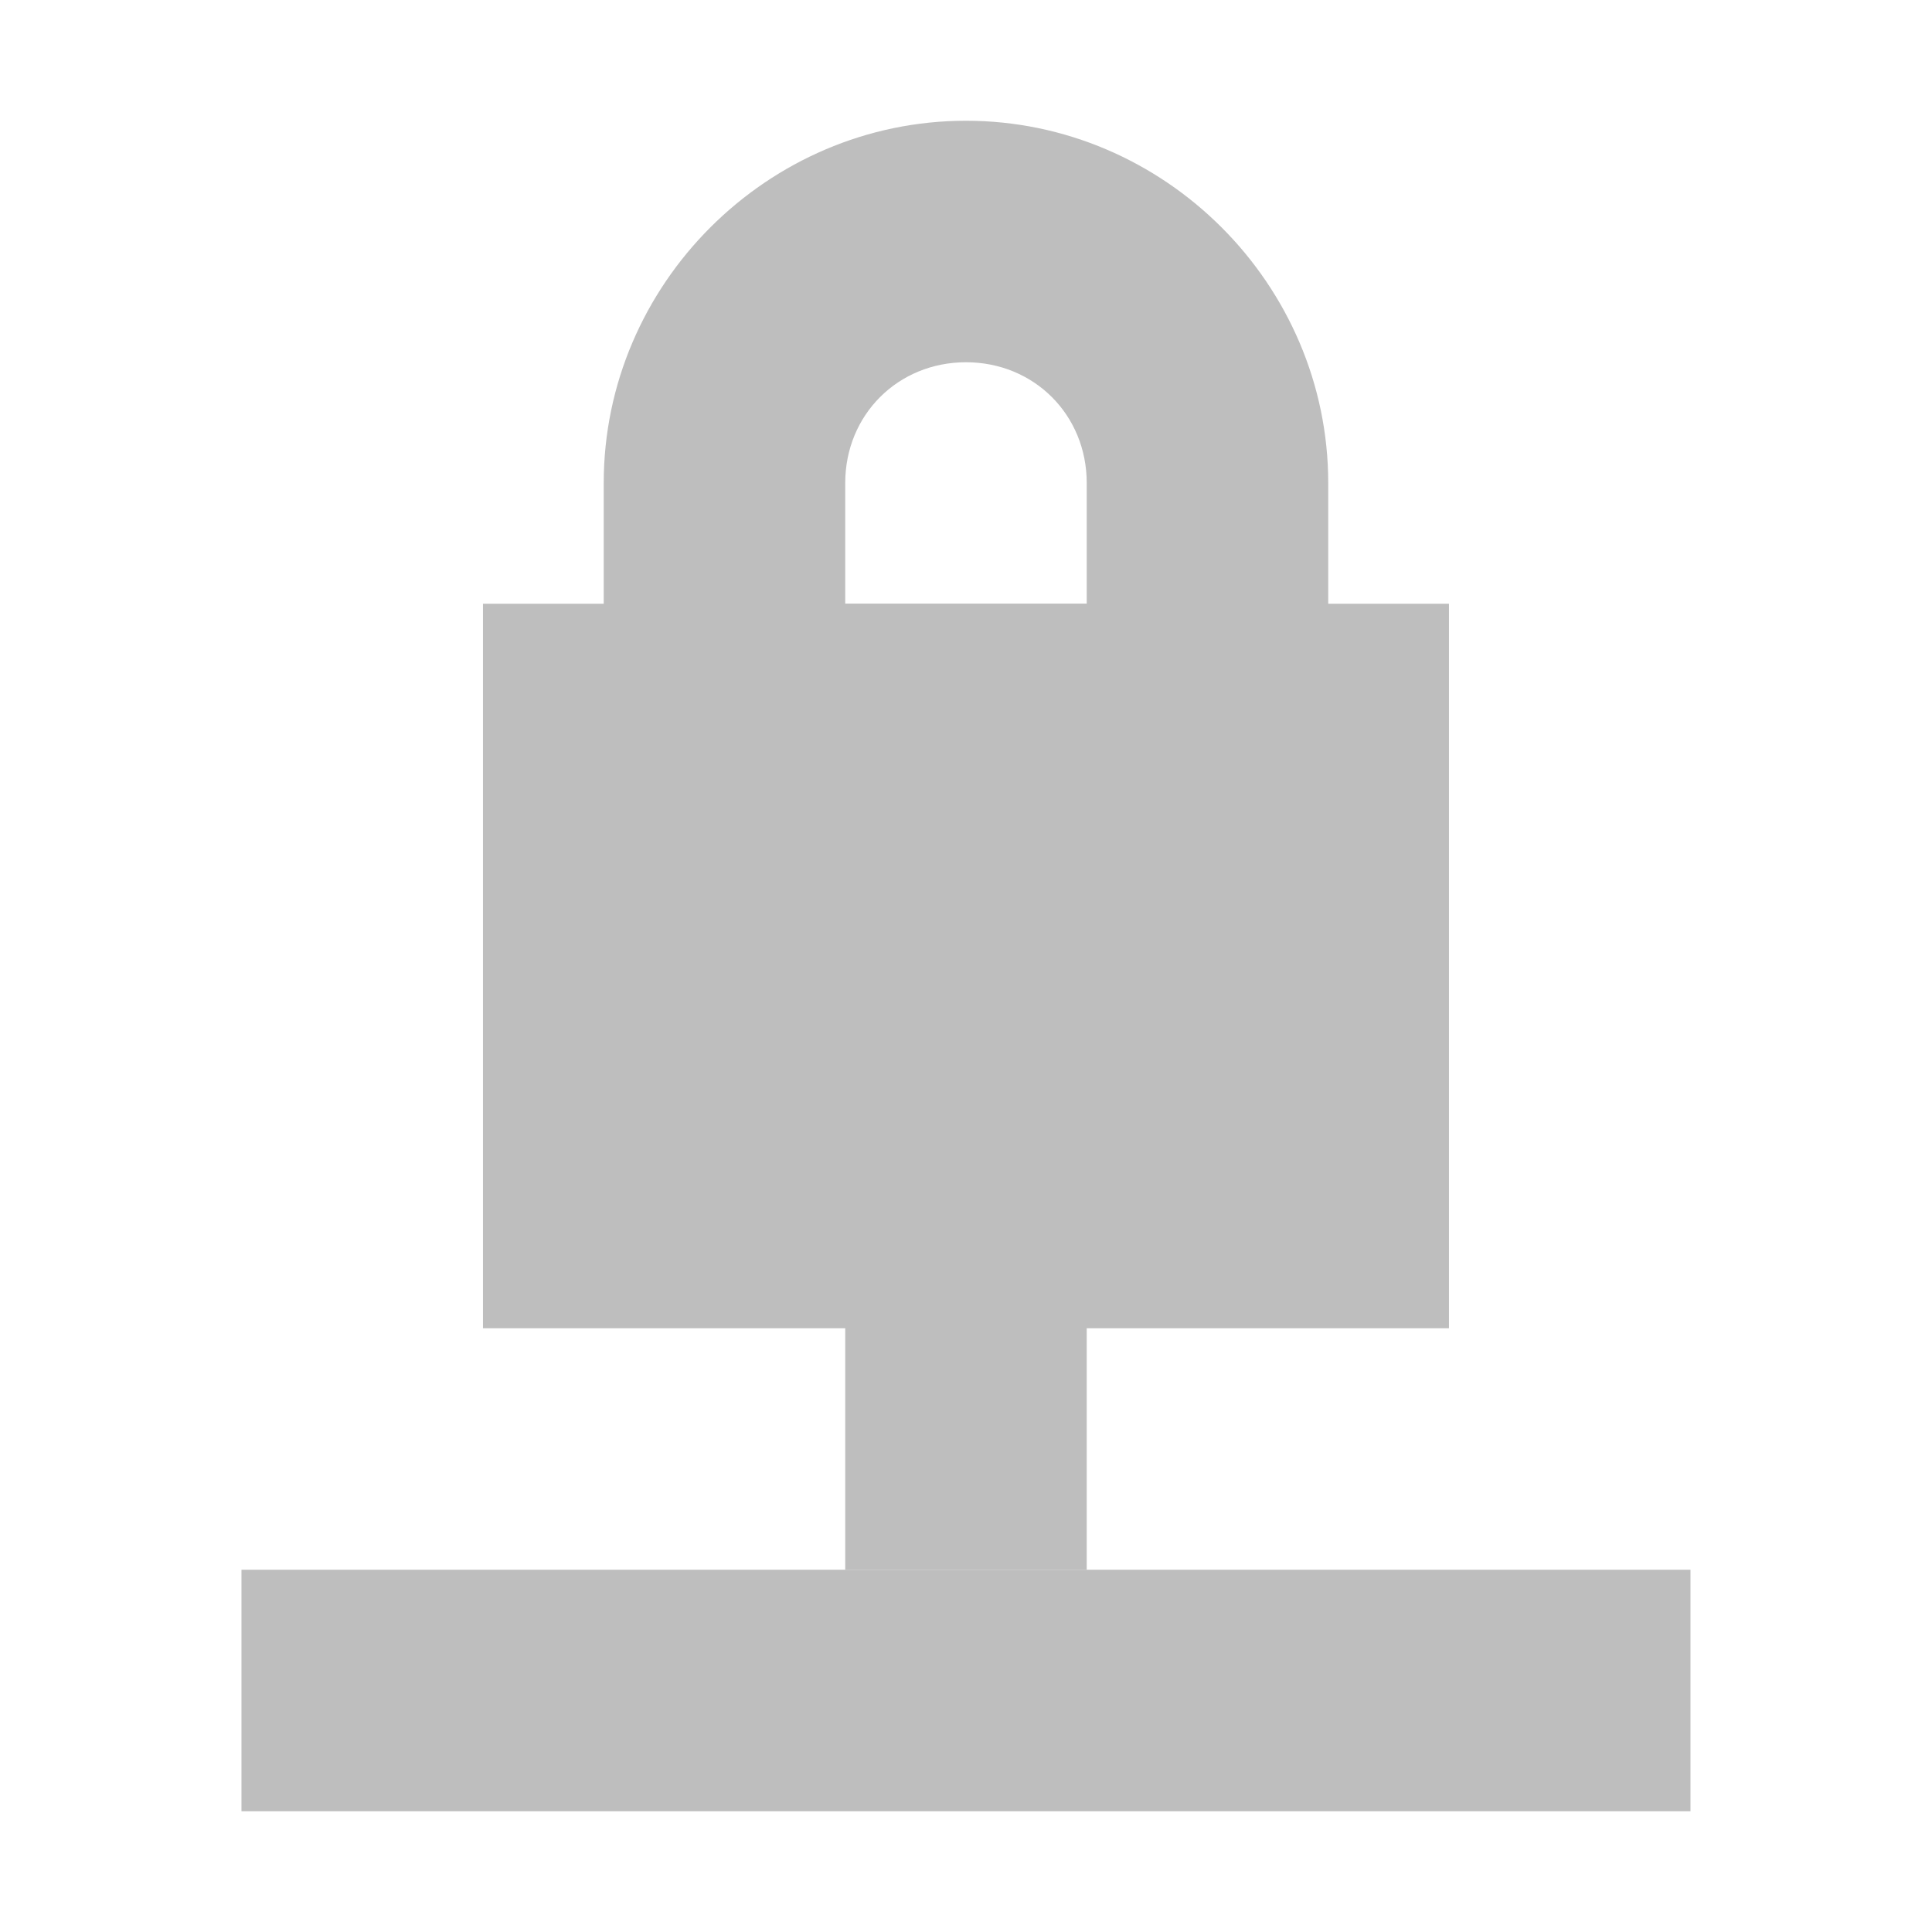
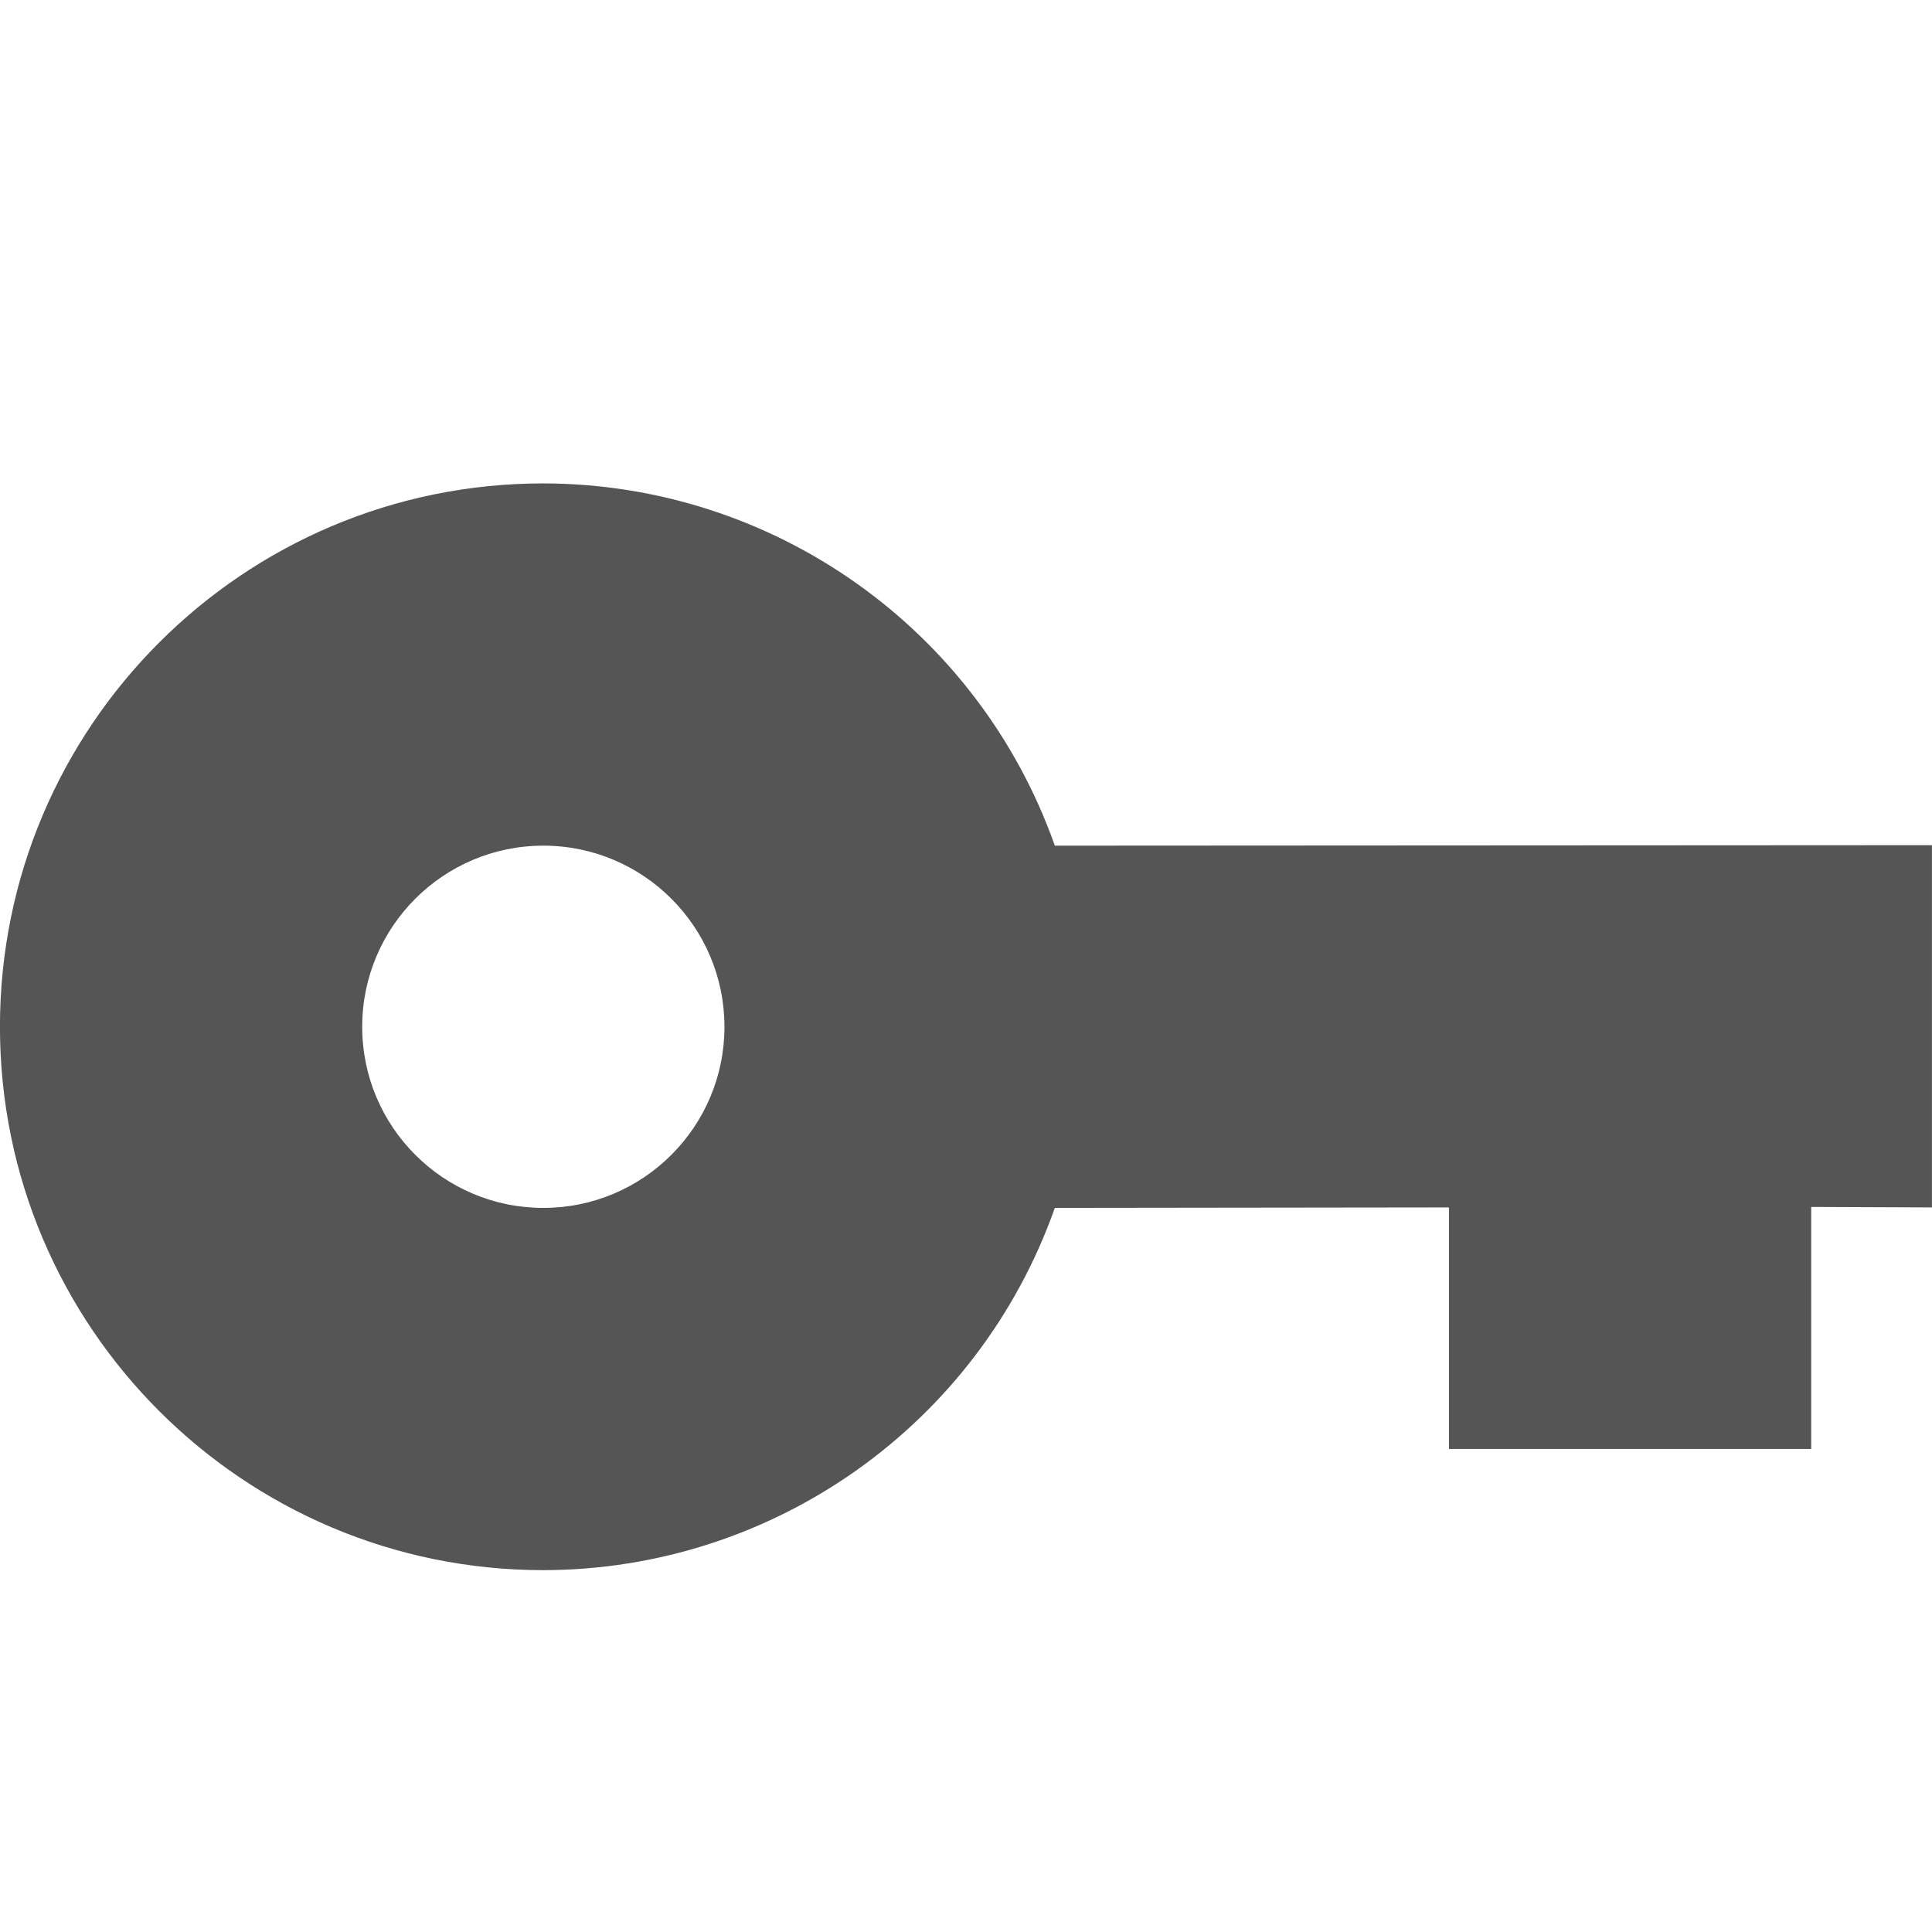
- <svg xmlns="http://www.w3.org/2000/svg" id="svg7384" version="1.1" height="16" width="16">
-   <defs id="defs7386" />
-   <g transform="translate(-221.0002,-237)" id="layer9" style="display:inline">
-     <g transform="translate(201.0002,-39)" id="g13201" style="fill:#bebebe;fill-opacity:1">
-       
-     </g>
-     <path d="m 228,247 0,3 2,0 0,-3 -2,0 z" id="path12679-6" style="font-size:medium;font-style:normal;font-variant:normal;font-weight:normal;font-stretch:normal;text-indent:0;text-align:start;text-decoration:none;line-height:normal;letter-spacing:normal;word-spacing:normal;text-transform:none;direction:ltr;block-progression:tb;writing-mode:lr-tb;text-anchor:start;baseline-shift:baseline;color:#bebebe;fill:#bebebe;fill-opacity:1;fill-rule:nonzero;stroke:none;stroke-width:2;marker:none;visibility:visible;display:inline;overflow:visible;enable-background:accumulate;font-family:Sans;-inkscape-font-specification:Sans" />
-     <path d="m 223,250 0,2 12,0 0,-2 -12,0 z" id="path12681-3" style="font-size:medium;font-style:normal;font-variant:normal;font-weight:normal;font-stretch:normal;text-indent:0;text-align:start;text-decoration:none;line-height:normal;letter-spacing:normal;word-spacing:normal;text-transform:none;direction:ltr;block-progression:tb;writing-mode:lr-tb;text-anchor:start;baseline-shift:baseline;color:#bebebe;fill:#bebebe;fill-opacity:1;fill-rule:nonzero;stroke:none;stroke-width:2;marker:none;visibility:visible;display:inline;overflow:visible;enable-background:accumulate;font-family:Sans;-inkscape-font-specification:Sans" />
-     <rect x="225" y="242" id="rect13312" height="6" ry="0" style="color:#bebebe;fill:#bebebe;fill-opacity:1;fill-rule:nonzero;stroke:none;stroke-width:1;marker:none;visibility:visible;display:inline;overflow:visible" width="8" />
-     <path d="m 229,238 c -1.645,0 -3,1.355 -3,3 l 0,2 0,1 1,0 4,0 1,0 0,-1 0,-2 c 0,-1.645 -1.355,-3 -3,-3 z m 0,2 c 0.564,0 1,0.436 1,1 l 0,1 -2,0 0,-1 c 0,-0.564 0.436,-1 1,-1 z" id="path13314" style="font-size:medium;font-style:normal;font-variant:normal;font-weight:normal;font-stretch:normal;text-indent:0;text-align:start;text-decoration:none;line-height:normal;letter-spacing:normal;word-spacing:normal;text-transform:none;direction:ltr;block-progression:tb;writing-mode:lr-tb;text-anchor:start;baseline-shift:baseline;color:#bebebe;fill:#bebebe;fill-opacity:1;stroke:none;stroke-width:3;marker:none;visibility:visible;display:inline;overflow:visible;enable-background:accumulate;font-family:Sans;-inkscape-font-specification:Sans" />
+ <svg xmlns="http://www.w3.org/2000/svg" xmlns:ns1="http://www.openswatchbook.org/uri/2009/osb" height="16" id="svg7384" style="enable-background:new" version="1.1" width="16">
+   <defs id="defs7386">
+     <linearGradient id="linearGradient5606" ns1:paint="solid">
+       <stop id="stop5608" offset="0" style="stop-color:#000000;stop-opacity:1;" />
+     </linearGradient>
+     <filter id="filter7554" style="color-interpolation-filters:sRGB">
+       <feBlend id="feBlend7556" in2="BackgroundImage" mode="darken" />
+     </filter>
+   </defs>
+   <g id="layer9" style="display:inline" transform="translate(-445.0004,435.0034)">
+     <path d="m 449.5,-431 c -2.485,0 -4.5,2.015 -4.5,4.5 0,2.485 2.015,4.5 4.5,4.5 1.905,-0.003 3.601,-1.204 4.236,-3 l 3.264,-0.004 0,2 3,0 0,-2.004 1,0.004 0,-3 -7.264,0.004 c -0.635,-1.796 -2.332,-2.997 -4.236,-3 z m 0,3 c 0.828,0 1.5,0.672 1.5,1.5 0,0.828 -0.672,1.5 -1.5,1.5 -0.828,0 -1.5,-0.672 -1.5,-1.5 0,-0.828 0.672,-1.5 1.5,-1.5 z" id="path10910" style="display:inline;opacity:1;fill:#555555;fill-opacity:1;stroke:none;stroke-width:31;stroke-miterlimit:4;stroke-dasharray:none;stroke-opacity:1;enable-background:new" />
  </g>
-   <g transform="translate(-221.0002,-237)" id="layer10" />
-   <g transform="translate(-221.0002,-237)" id="layer11" />
-   <g transform="translate(-221.0002,-237)" id="layer12" />
-   <g transform="translate(-221.0002,-237)" id="layer13" />
-   <g transform="translate(-221.0002,-237)" id="layer14" />
-   <g transform="translate(-221.0002,-237)" id="layer15" style="display:inline" />
-   <g transform="translate(-221.0002,-237)" id="g4953" style="display:inline" />
+   <g id="layer10" style="display:inline;filter:url(#filter7554)" transform="translate(-445.0004,435.0034)" />
+   <g id="layer1" style="display:inline" transform="translate(-204.0002,-181.9966)" />
+   <g id="layer14" style="display:inline" transform="translate(-445.0004,435.0034)" />
+   <g id="layer15" style="display:inline" transform="translate(-445.0004,435.0034)" />
+   <g id="g71291" style="display:inline" transform="translate(-445.0004,435.0034)" />
+   <g id="layer2" style="display:inline" transform="translate(-204.0002,-31.99664)" />
+   <g id="g6058" style="display:inline" transform="translate(-204.0002,-31.99664)" />
+   <g id="layer12" style="display:inline" transform="translate(-445.0004,435.0034)" />
</svg>
